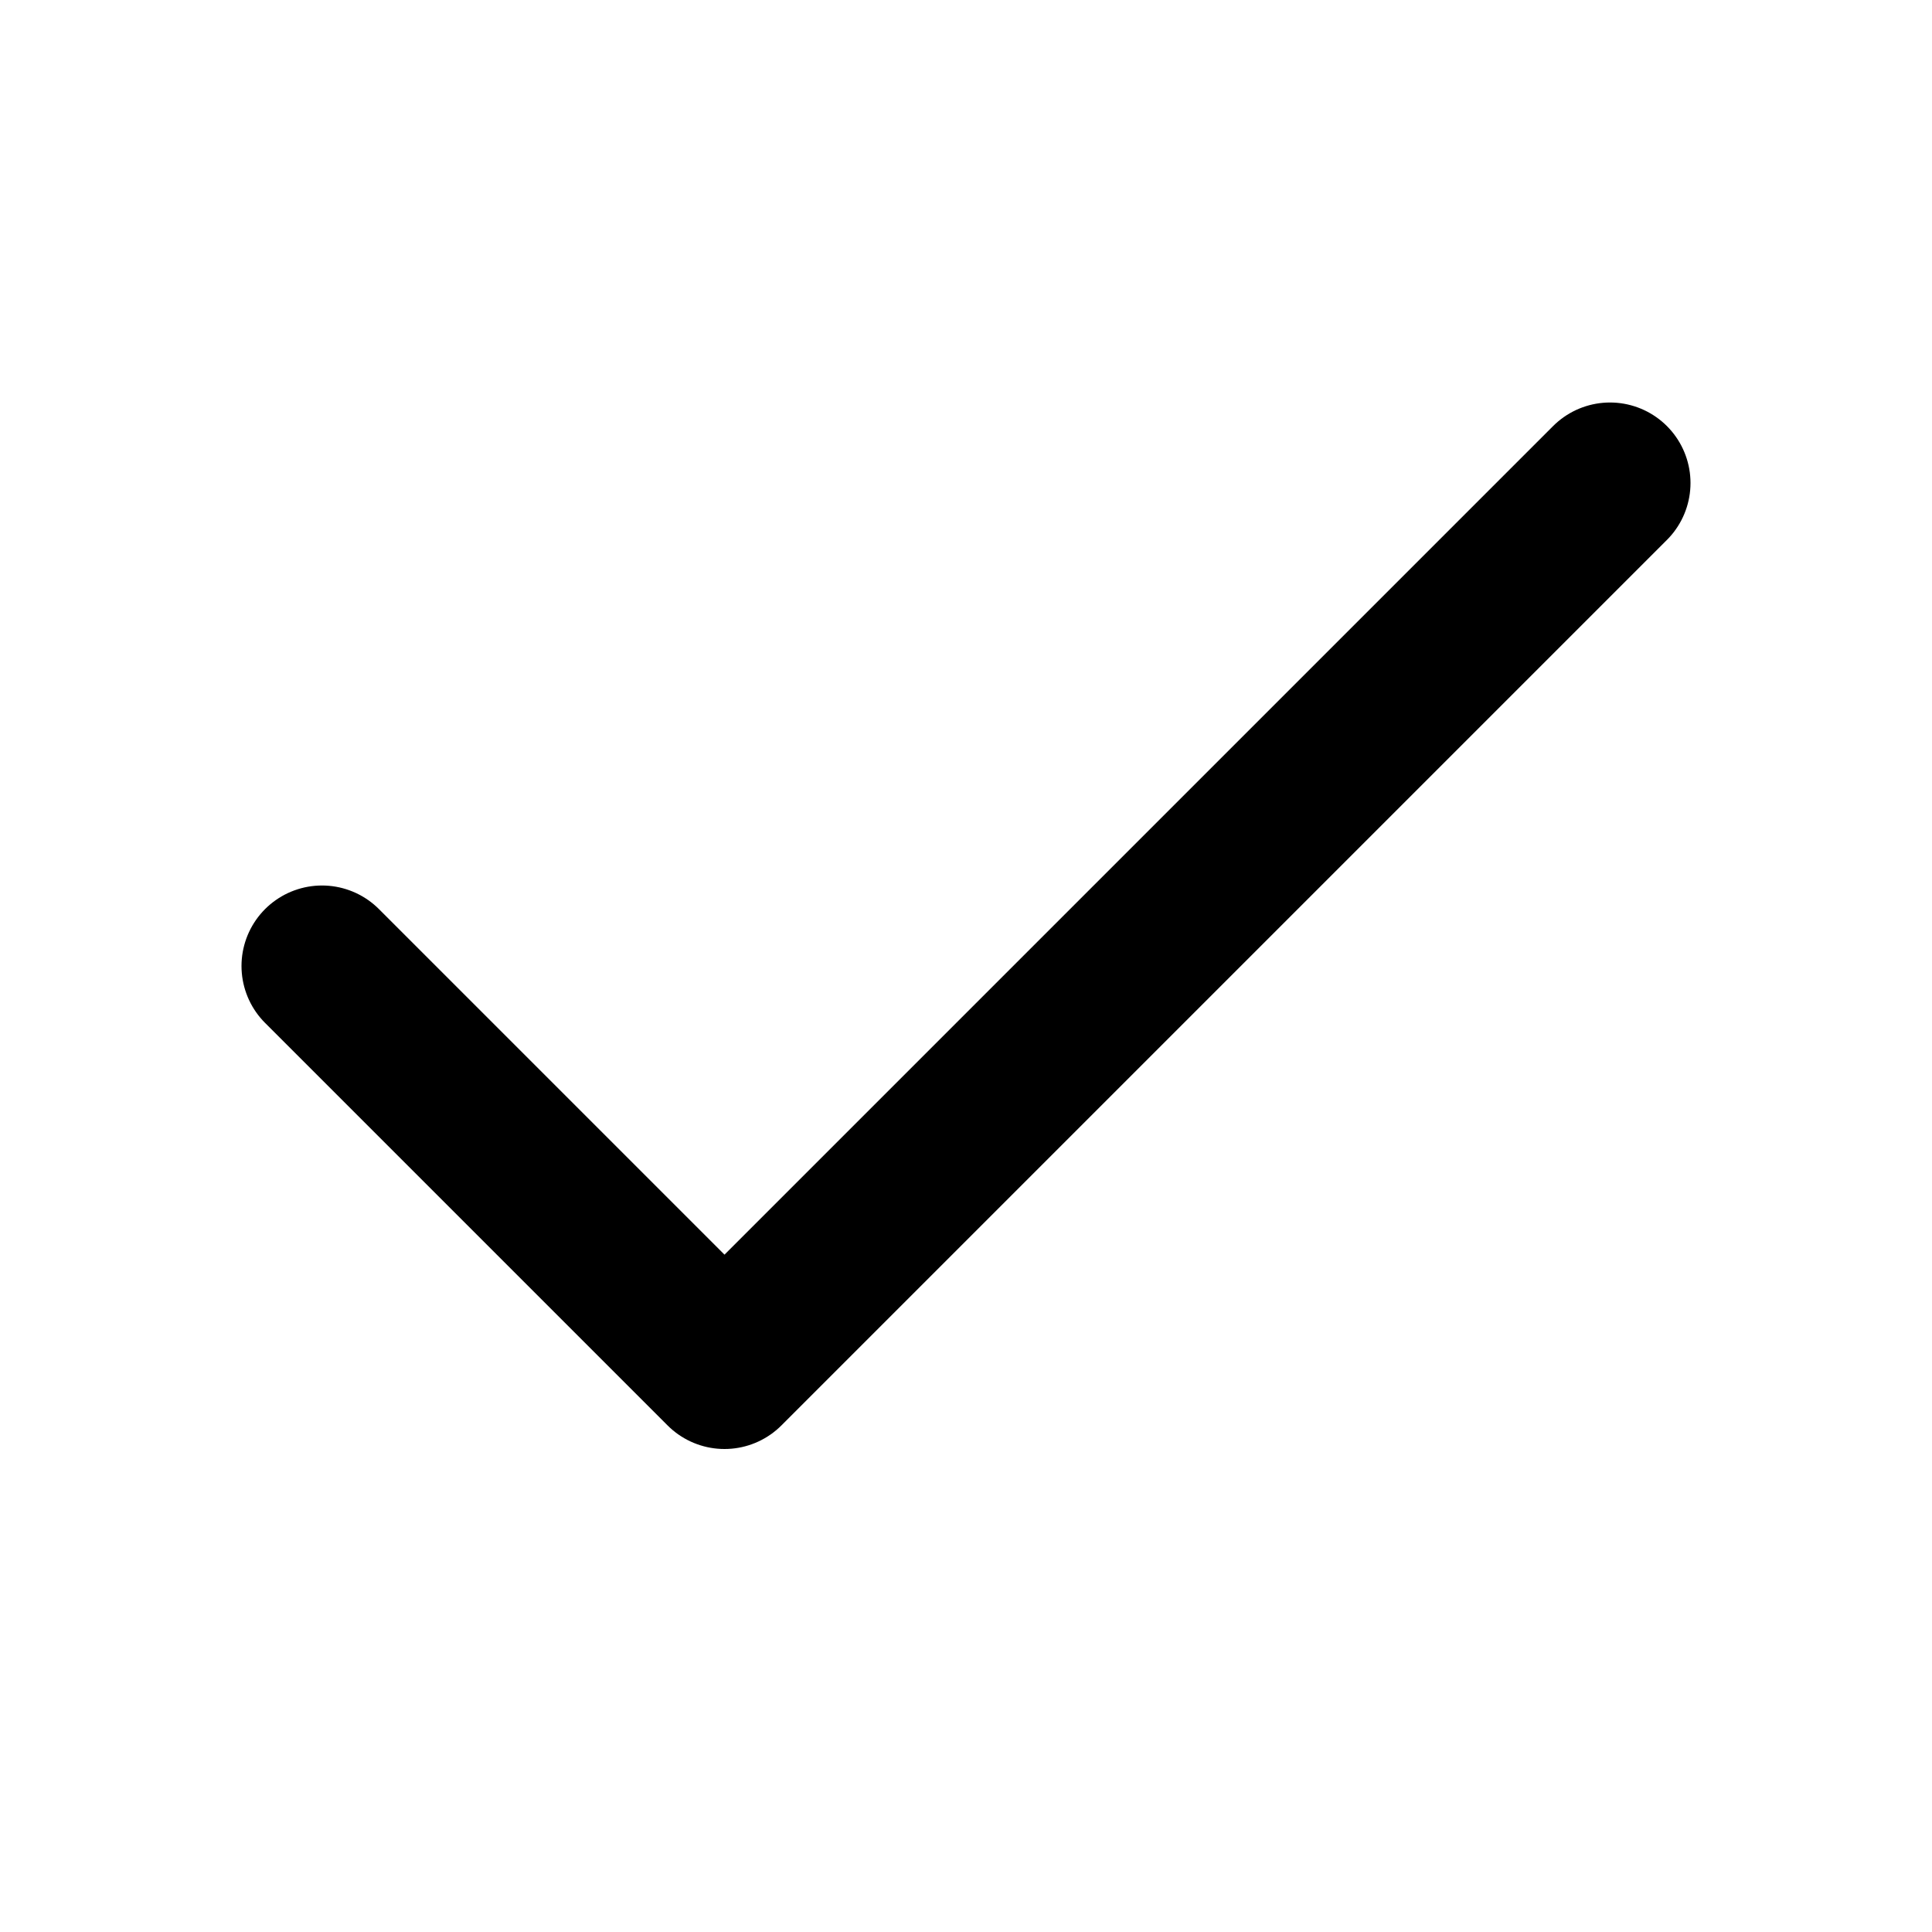
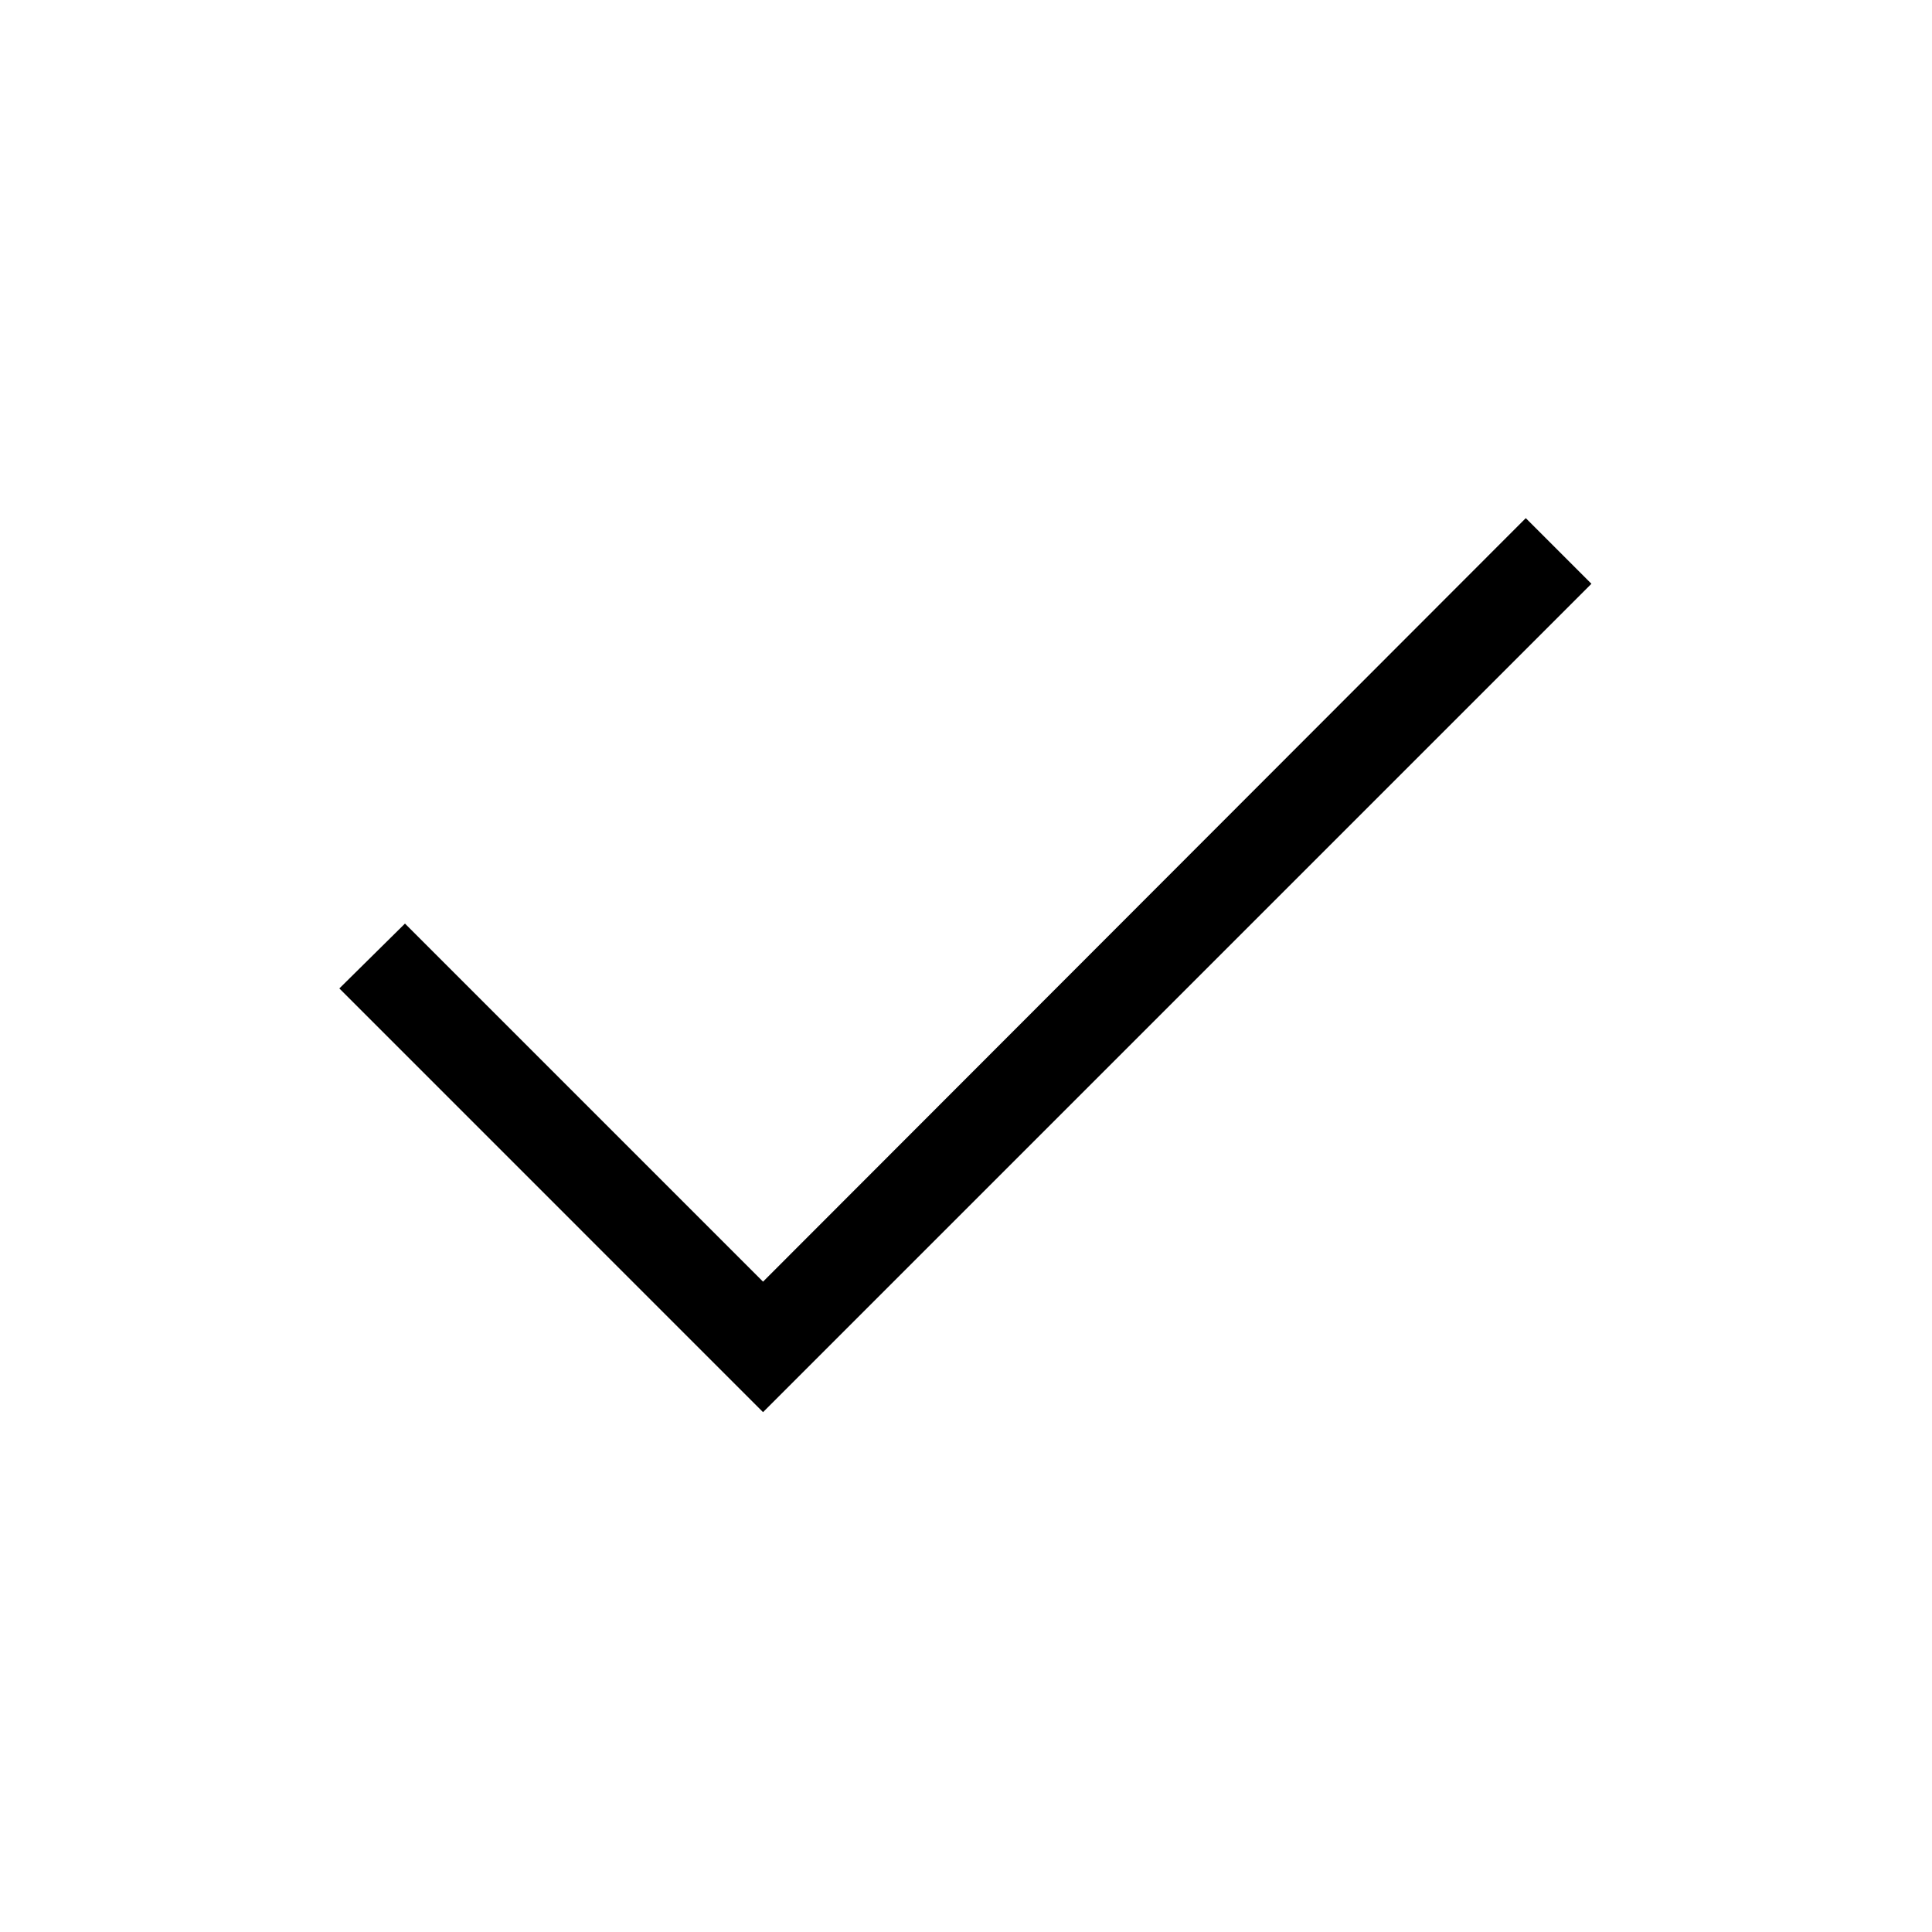
- <svg xmlns="http://www.w3.org/2000/svg" class="lucide lucide-check" width="24" height="24" viewBox="0 0 24 24" fill="none" stroke="currentColor" stroke-width="2" stroke-linecap="round" stroke-linejoin="round">
-   <path d="M20 6 9 17l-5-5" />
+ <svg xmlns="http://www.w3.org/2000/svg" width="48" height="48" viewBox="0 -960 960 960">
+   <path d="M379.15-258.31 168.62-468.85l32.61-32.23 177.92 177.93 379-379.39 32.62 32.62-411.62 411.61Z" />
</svg>
